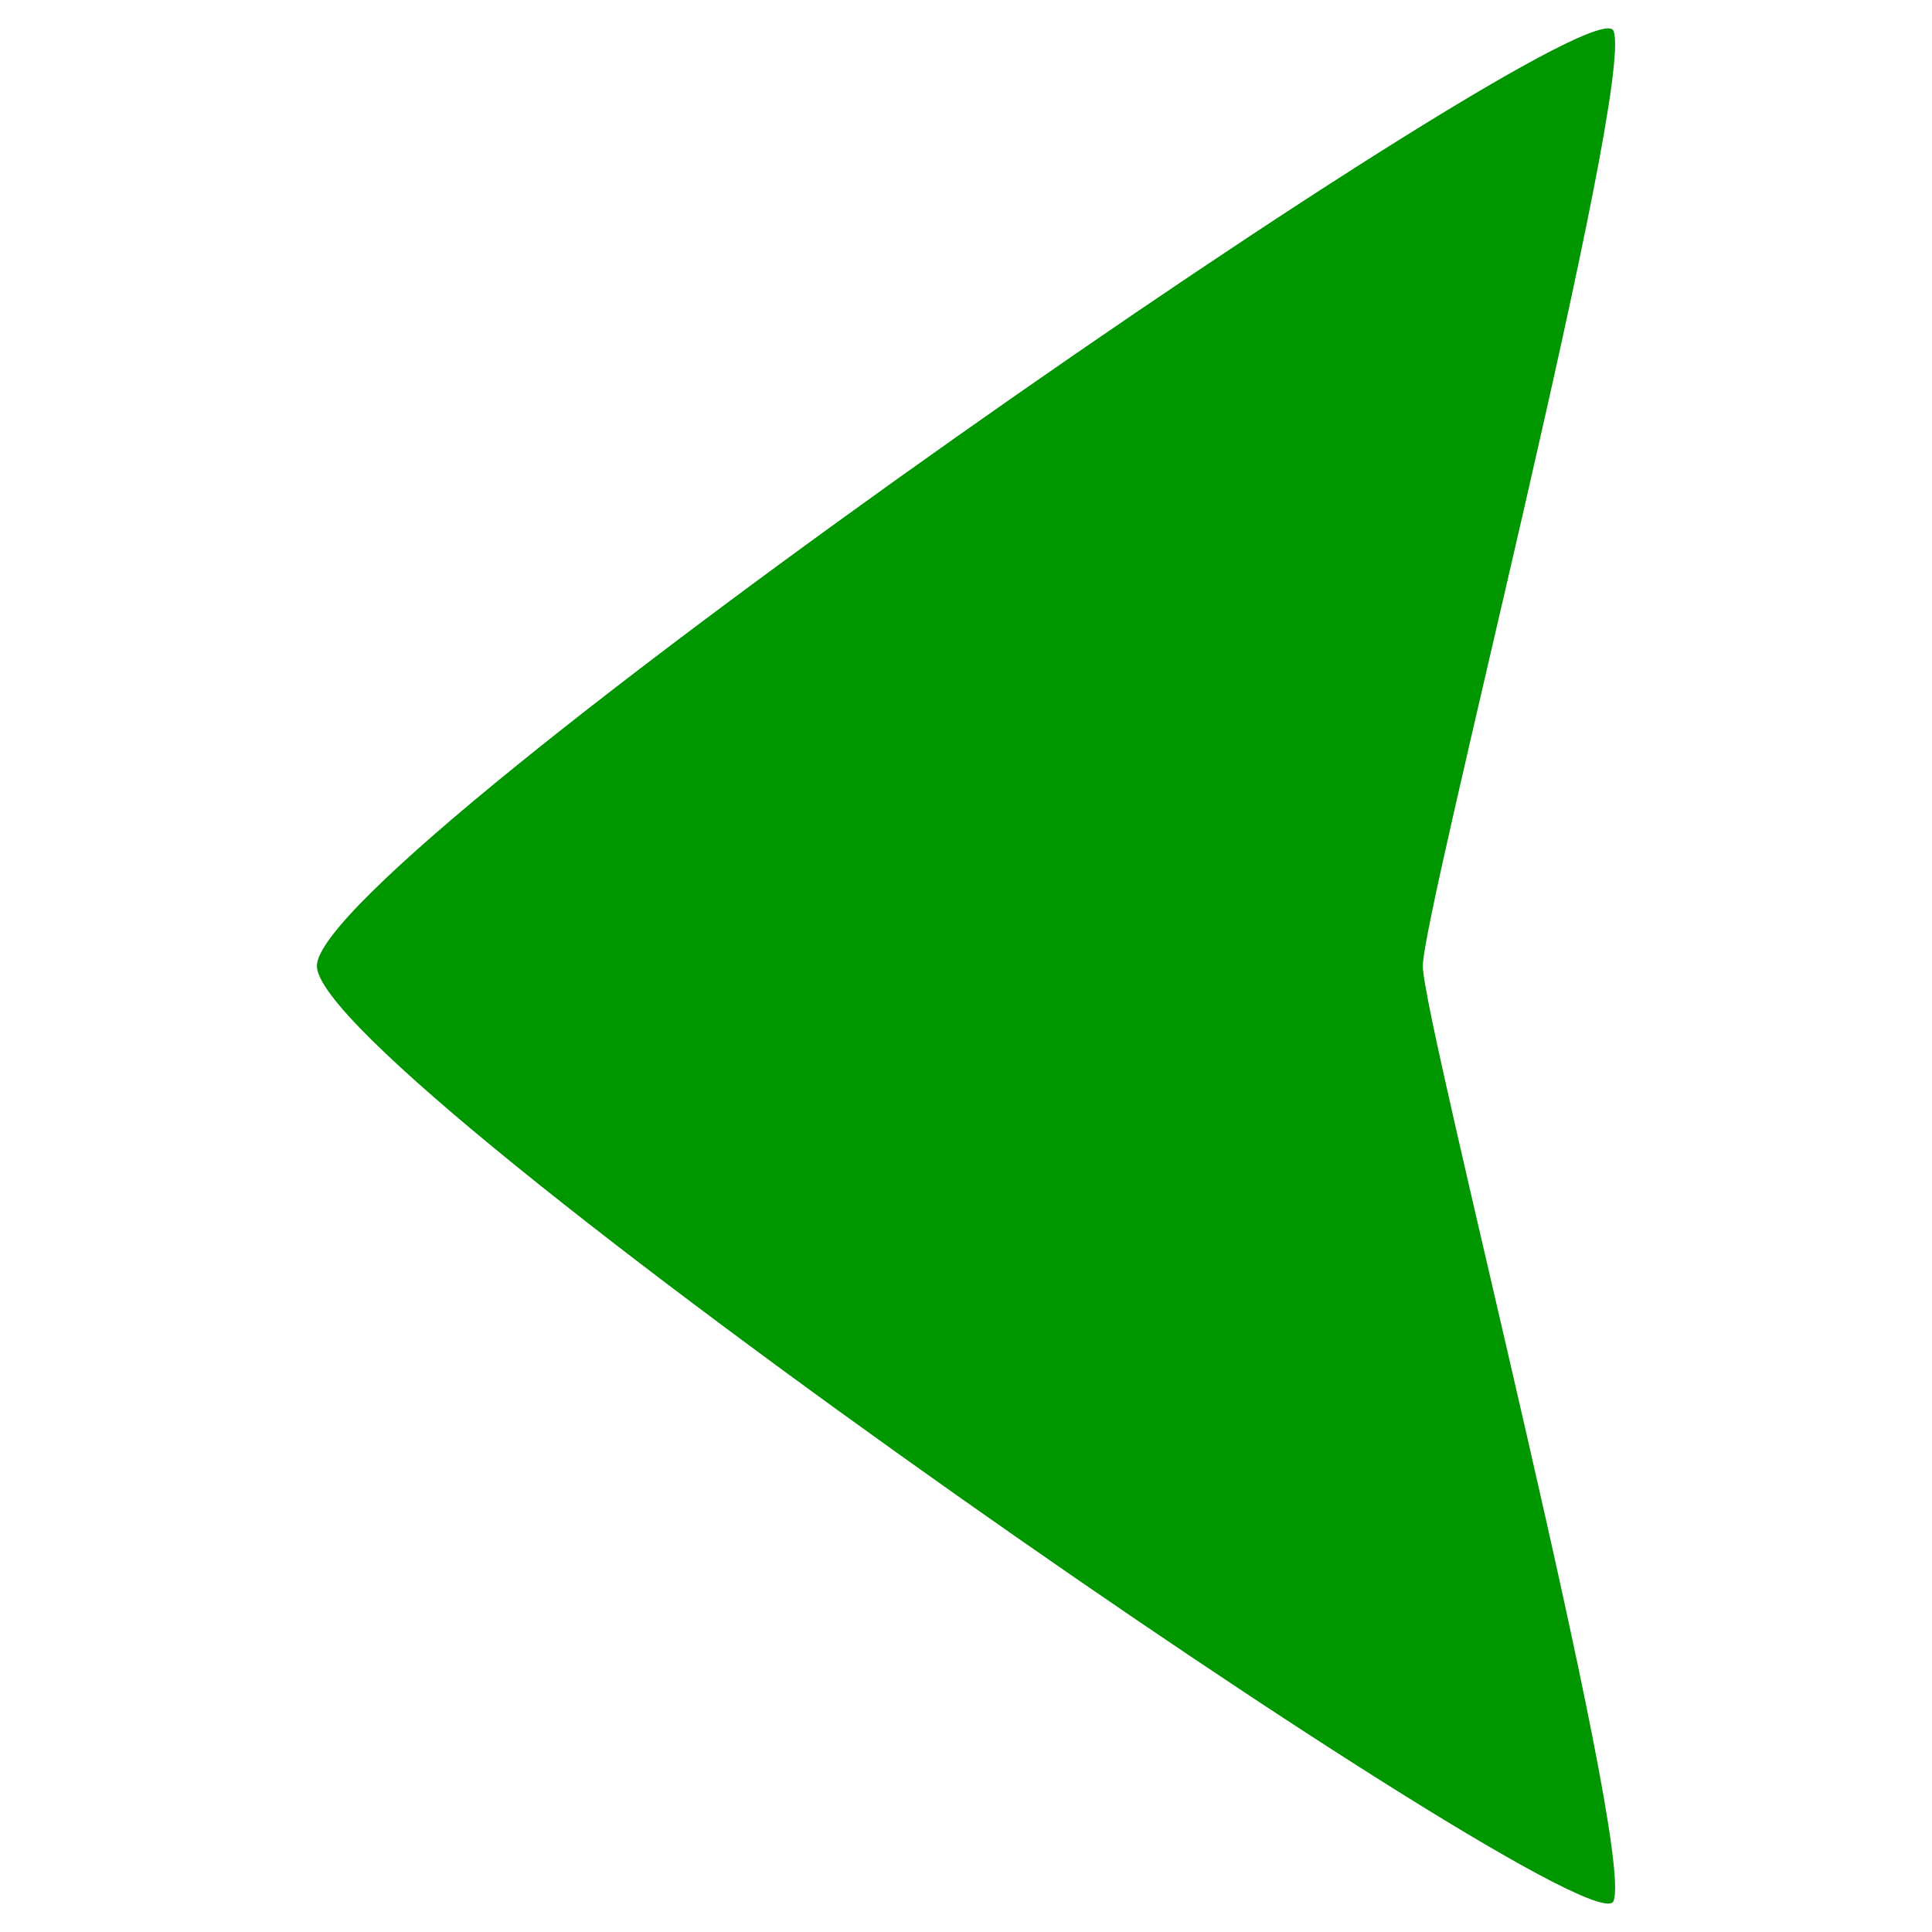
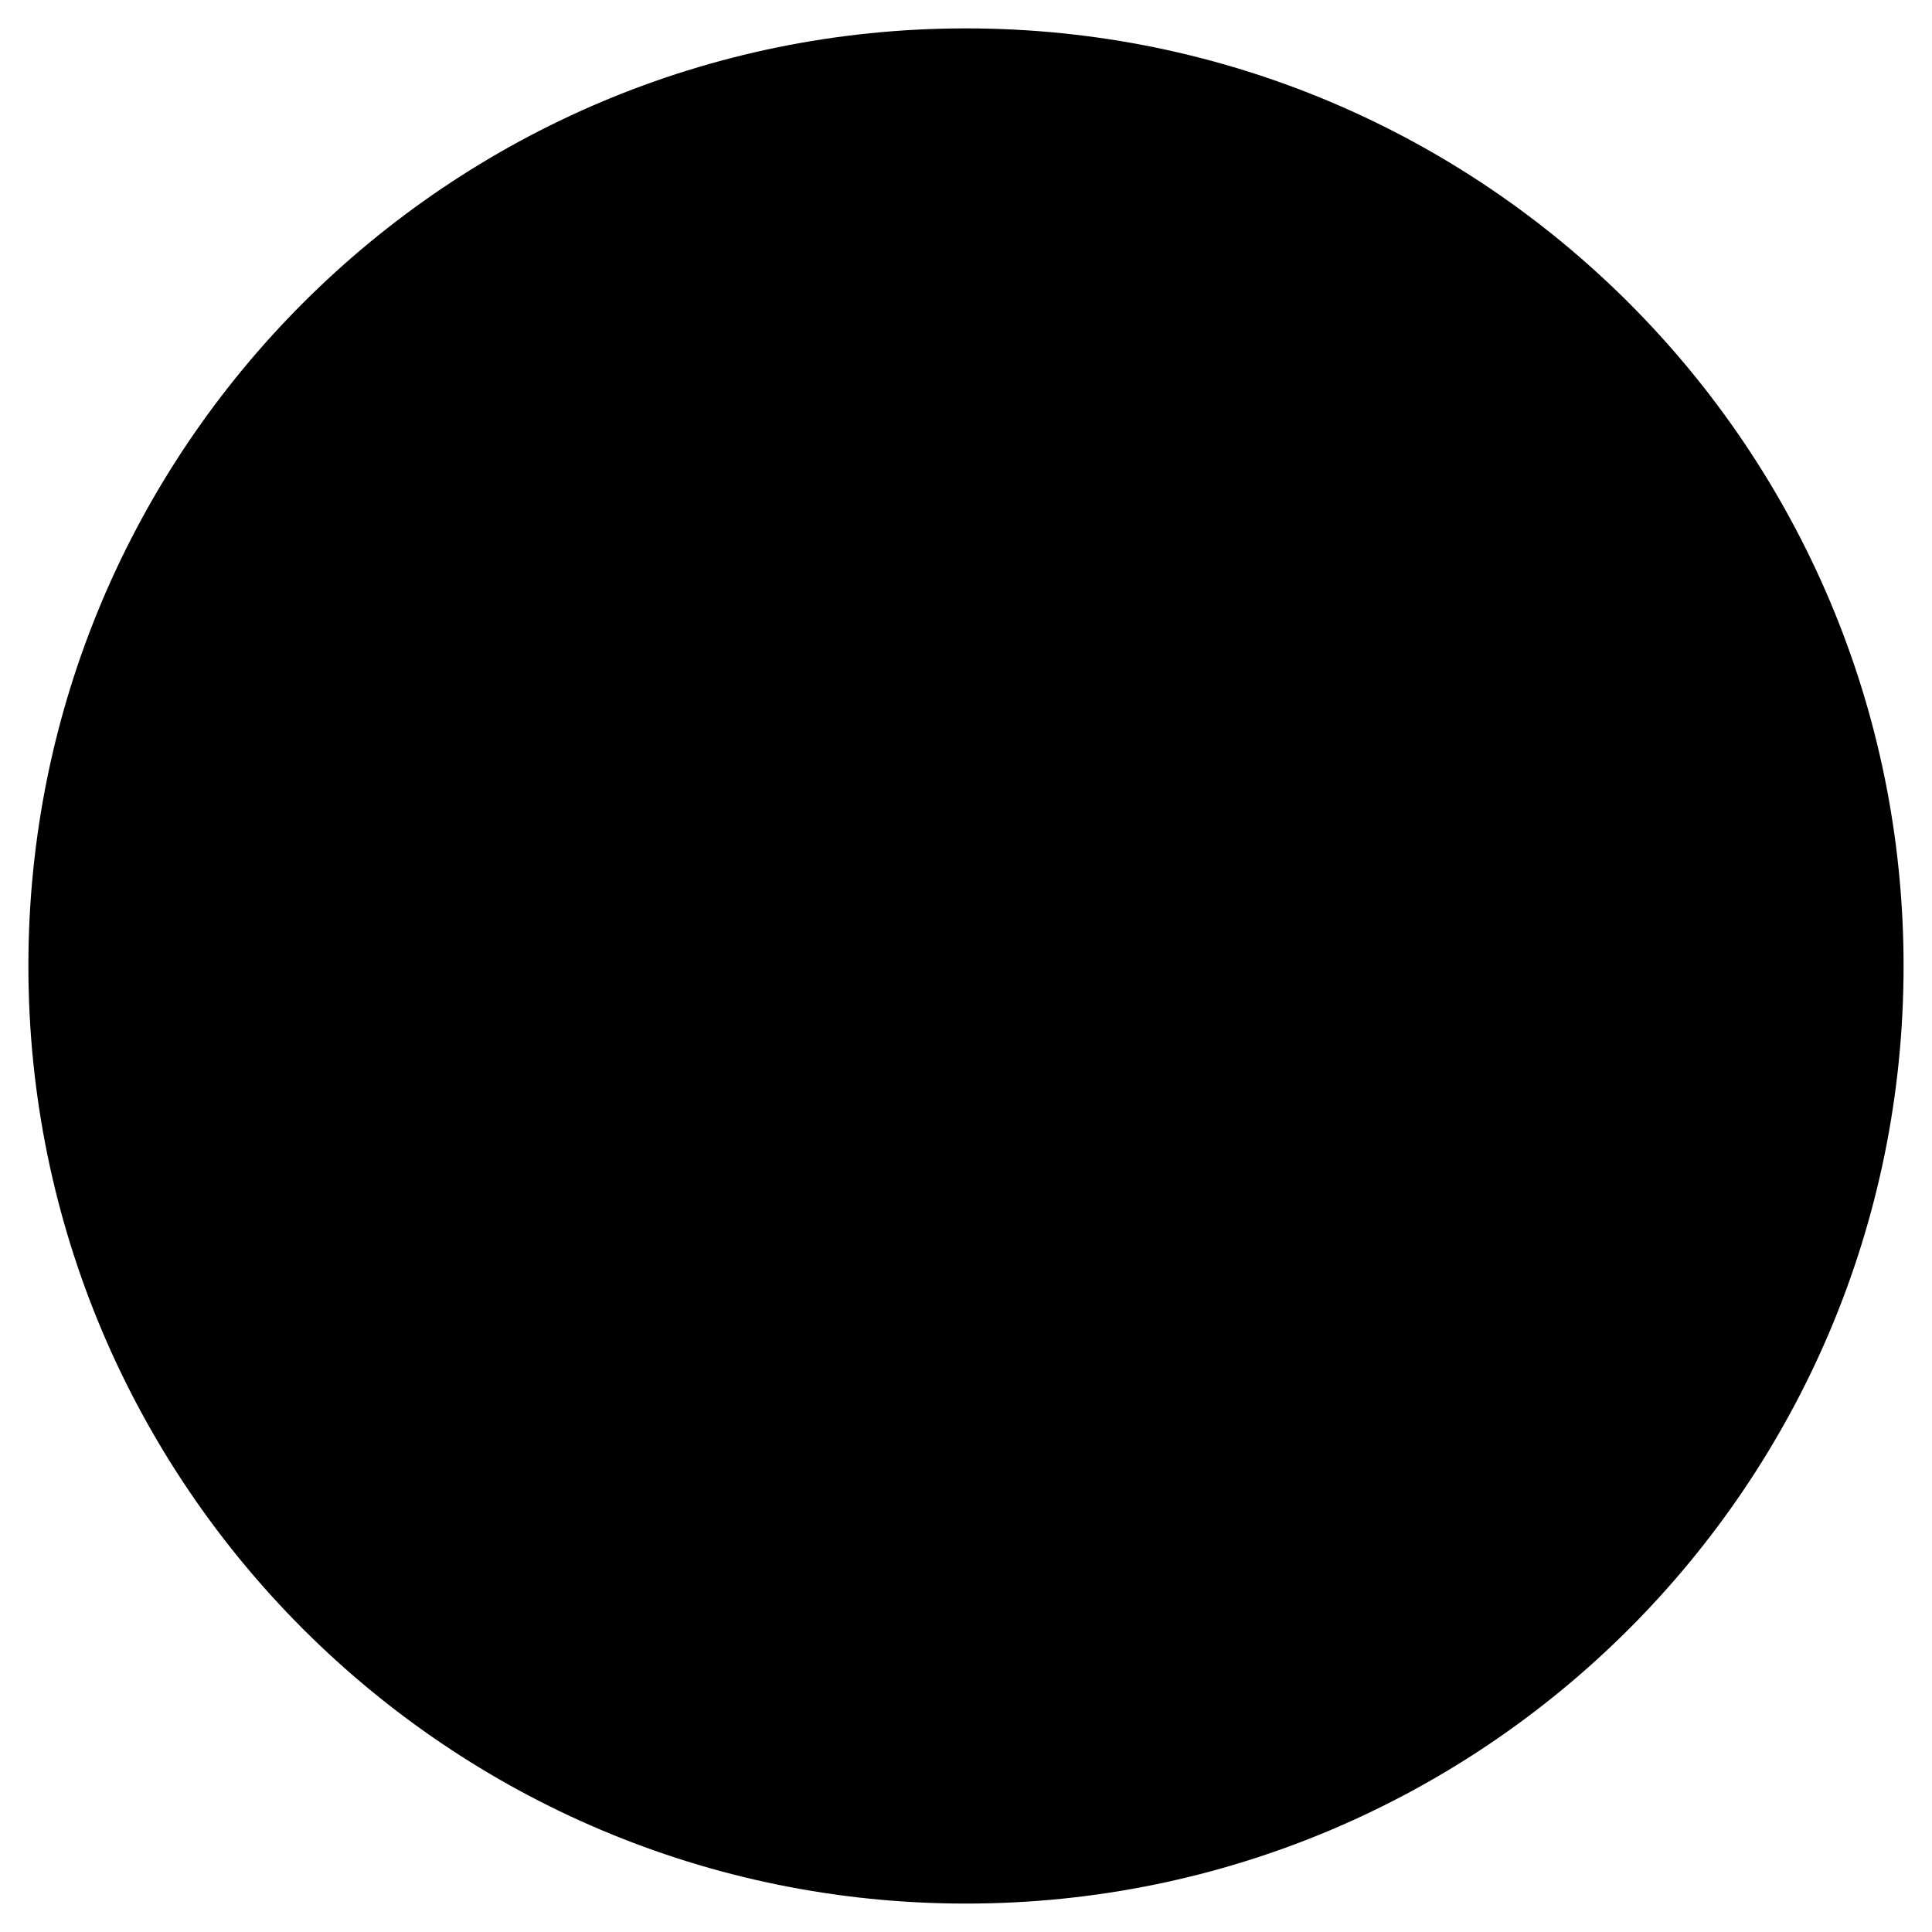
<svg xmlns="http://www.w3.org/2000/svg" width="204" height="204" viewBox="0 0 53.975 53.975" version="1.1" id="svg8">
  <defs id="defs2">
    </defs>
-   <g id="layer1" transform="translate(0,-243.025)" style="display:inline">
+   <g id="layer1" transform="translate(0,-243.0249)" style="display:none">
    <path style="display:inline;fill:#009600;fill-opacity:1;stroke:none;stroke-width:0.256px;stroke-linecap:butt;stroke-linejoin:miter;stroke-opacity:1" d="m 45.077,296.137 c -0.615,1.537 -36.224,-23.051 -36.224,-26.125 0,-3.073 35.609,-27.661 36.224,-26.125 0.615,1.537 -5.327,24.588 -5.327,26.125 0,1.537 5.942,24.588 5.327,26.125 z" id="path4617-9-3" />
  </g>
-   <g id="layer2" style="display:none" transform="translate(0,-243.025)">
-     <circle style="opacity:1;vector-effect:none;fill:#000000;fill-opacity:1;stroke:none;stroke-width:0.329px;stroke-linecap:butt;stroke-linejoin:round;stroke-miterlimit:4;stroke-dasharray:none;stroke-dashoffset:0;stroke-opacity:1;paint-order:fill markers stroke" id="path4634-6-9" cx="-273.188" cy="23.812" transform="rotate(-90)" r="23.019" />
+   <g id="layer2" style="display:inline" transform="translate(0,-243.0249)">
+     <ellipse style="opacity:1;vector-effect:none;fill:#000000;fill-opacity:1;stroke:none;stroke-width:0.374px;stroke-linecap:butt;stroke-linejoin:round;stroke-miterlimit:4;stroke-dasharray:none;stroke-dashoffset:0;stroke-opacity:1;paint-order:fill markers stroke" id="path4634-6-9" cx="-270.012" cy="26.987" transform="rotate(-90)" rx="26.194" ry="26.194" />
  </g>
</svg>
